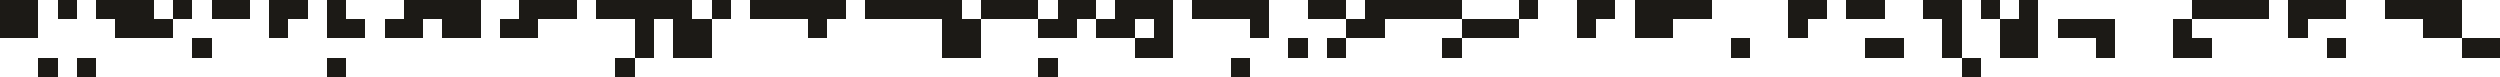
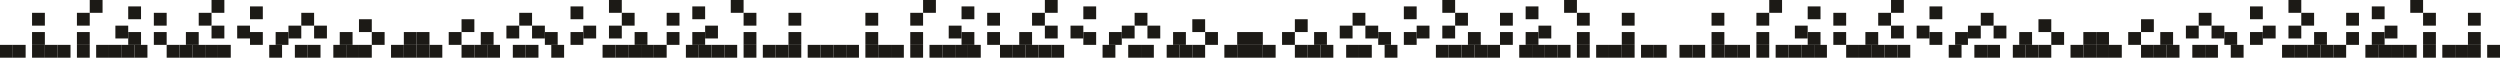
- <svg xmlns="http://www.w3.org/2000/svg" width="390" height="12" viewBox="0 0 390 12">
-   <g fill="#1c1a16" shape-rendering="crispEdges">
-     <rect x="0" y="0" width="6" height="3" />
-     <rect x="9" y="0" width="3" height="3" />
-     <rect x="15" y="0" width="9" height="3" />
-     <rect x="27" y="0" width="3" height="3" />
-     <rect x="33" y="0" width="6" height="3" />
-     <rect x="42" y="0" width="6" height="3" />
-     <rect x="51" y="0" width="3" height="3" />
-     <rect x="63" y="0" width="12" height="3" />
-     <rect x="81" y="0" width="9" height="3" />
-     <rect x="93" y="0" width="15" height="3" />
-     <rect x="111" y="0" width="3" height="3" />
-     <rect x="117" y="0" width="15" height="3" />
-     <rect x="135" y="0" width="15" height="3" />
-     <rect x="153" y="0" width="9" height="3" />
-     <rect x="165" y="0" width="6" height="3" />
-     <rect x="174" y="0" width="9" height="3" />
-     <rect x="186" y="0" width="12" height="3" />
-     <rect x="204" y="0" width="6" height="3" />
-     <rect x="213" y="0" width="15" height="3" />
-     <rect x="237" y="0" width="3" height="3" />
-     <rect x="246" y="0" width="6" height="3" />
-     <rect x="255" y="0" width="12" height="3" />
-     <rect x="279" y="0" width="6" height="3" />
-     <rect x="288" y="0" width="6" height="3" />
-     <rect x="300" y="0" width="6" height="3" />
-     <rect x="309" y="0" width="3" height="3" />
-     <rect x="315" y="0" width="3" height="3" />
-     <rect x="342" y="0" width="12" height="3" />
-     <rect x="357" y="0" width="9" height="3" />
-     <rect x="372" y="0" width="12" height="3" />
-     <rect x="0" y="3" width="6" height="3" />
-     <rect x="18" y="3" width="9" height="3" />
-     <rect x="42" y="3" width="3" height="3" />
-     <rect x="51" y="3" width="6" height="3" />
-     <rect x="60" y="3" width="6" height="3" />
-     <rect x="69" y="3" width="6" height="3" />
-     <rect x="78" y="3" width="6" height="3" />
-     <rect x="99" y="3" width="3" height="3" />
-     <rect x="105" y="3" width="6" height="3" />
-     <rect x="126" y="3" width="3" height="3" />
-     <rect x="147" y="3" width="6" height="3" />
-     <rect x="162" y="3" width="6" height="3" />
-     <rect x="171" y="3" width="6" height="3" />
-     <rect x="180" y="3" width="3" height="3" />
-     <rect x="195" y="3" width="3" height="3" />
-     <rect x="210" y="3" width="6" height="3" />
-     <rect x="228" y="3" width="9" height="3" />
-     <rect x="246" y="3" width="3" height="3" />
-     <rect x="255" y="3" width="6" height="3" />
-     <rect x="279" y="3" width="3" height="3" />
-     <rect x="303" y="3" width="3" height="3" />
-     <rect x="312" y="3" width="6" height="3" />
-     <rect x="321" y="3" width="9" height="3" />
-     <rect x="339" y="3" width="3" height="3" />
-     <rect x="357" y="3" width="3" height="3" />
-     <rect x="378" y="3" width="6" height="3" />
-     <rect x="30" y="6" width="3" height="3" />
-     <rect x="99" y="6" width="3" height="3" />
-     <rect x="105" y="6" width="6" height="3" />
-     <rect x="147" y="6" width="6" height="3" />
-     <rect x="177" y="6" width="6" height="3" />
-     <rect x="201" y="6" width="3" height="3" />
-     <rect x="207" y="6" width="3" height="3" />
-     <rect x="225" y="6" width="3" height="3" />
-     <rect x="270" y="6" width="3" height="3" />
-     <rect x="291" y="6" width="6" height="3" />
-     <rect x="303" y="6" width="3" height="3" />
-     <rect x="312" y="6" width="6" height="3" />
-     <rect x="327" y="6" width="3" height="3" />
-     <rect x="339" y="6" width="6" height="3" />
-     <rect x="363" y="6" width="3" height="3" />
-     <rect x="384" y="6" width="6" height="3" />
-     <rect x="6" y="9" width="3" height="3" />
-     <rect x="12" y="9" width="3" height="3" />
-     <rect x="51" y="9" width="3" height="3" />
-     <rect x="96" y="9" width="3" height="3" />
-     <rect x="162" y="9" width="3" height="3" />
-     <rect x="192" y="9" width="3" height="3" />
-     <rect x="306" y="9" width="3" height="3" />
-   </g>
+ <svg xmlns="http://www.w3.org/2000/svg" width="390" height="9" viewBox="0 0 390 9" fill="none">
+   <rect x="208" y="9" width="2" height="2" transform="rotate(-180 208 9)" fill="#1C1A16" />
+   <rect x="213" y="4" width="2" height="2" transform="rotate(-180 213 4)" fill="#1C1A16" />
+   <rect x="215" y="6" width="2" height="2" transform="rotate(-180 215 6)" fill="#1C1A16" />
+   <rect x="218" y="9" width="2" height="2" transform="rotate(-180 218 9)" fill="#1C1A16" />
+   <rect x="217" y="7" width="2" height="2" transform="rotate(-180 217 7)" fill="#1C1A16" />
+   <rect x="212" y="9" width="2" height="2" transform="rotate(-180 212 9)" fill="#1C1A16" />
+   <rect x="211" y="6" width="2" height="2" transform="rotate(-180 211 6)" fill="#1C1A16" />
+   <rect x="214" y="9" width="2" height="2" transform="rotate(-180 214 9)" fill="#1C1A16" />
+   <rect x="206" y="9" width="2" height="2" transform="rotate(-180 206 9)" fill="#1C1A16" />
+   <rect x="207" y="7" width="2" height="2" transform="rotate(-180 207 7)" fill="#1C1A16" />
+   <rect x="204" y="9" width="2" height="2" transform="rotate(-180 204 9)" fill="#1C1A16" />
+   <rect x="202" y="7" width="2" height="2" transform="rotate(-180 202 7)" fill="#1C1A16" />
+   <rect x="204" y="5" width="2" height="2" transform="rotate(-180 204 5)" fill="#1C1A16" />
+   <rect x="197" y="7" width="2" height="2" transform="rotate(-180 197 7)" fill="#1C1A16" />
+   <rect x="197" y="9" width="2" height="2" transform="rotate(-180 197 9)" fill="#1C1A16" />
+   <rect x="199" y="9" width="2" height="2" transform="rotate(-180 199 9)" fill="#1C1A16" />
+   <rect width="2" height="2" transform="matrix(1 0 0 -1 228 9)" fill="#1C1A16" />
+   <rect width="2" height="2" transform="matrix(1 0 0 -1 227 4)" fill="#1C1A16" />
+   <rect width="2" height="2" transform="matrix(1 0 0 -1 221 6)" fill="#1C1A16" />
+   <rect width="2" height="2" transform="matrix(1 0 0 -1 219 3)" fill="#1C1A16" />
+   <rect width="2" height="2" transform="matrix(1 0 0 -1 219 7)" fill="#1C1A16" />
+   <rect width="2" height="2" transform="matrix(1 0 0 -1 224 9)" fill="#1C1A16" />
+   <rect width="2" height="2" transform="matrix(1 0 0 -1 225 6)" fill="#1C1A16" />
+   <rect width="2" height="2" transform="matrix(1 0 0 -1 226 9)" fill="#1C1A16" />
+   <rect width="2" height="2" transform="matrix(1 0 0 -1 230 9)" fill="#1C1A16" />
+   <rect width="2" height="2" transform="matrix(1 0 0 -1 229 7)" fill="#1C1A16" />
+   <rect width="2" height="2" transform="matrix(1 0 0 -1 232 9)" fill="#1C1A16" />
+   <rect width="2" height="2" transform="matrix(1 0 0 -1 234 7)" fill="#1C1A16" />
+   <rect width="2" height="2" transform="matrix(1 0 0 -1 225 2)" fill="#1C1A16" />
+   <rect width="2" height="2" transform="matrix(1 0 0 -1 234 4)" fill="#1C1A16" />
+   <rect width="2" height="2" transform="matrix(1 0 0 -1 239 9)" fill="#1C1A16" />
+   <rect width="2" height="2" transform="matrix(1 0 0 -1 237 9)" fill="#1C1A16" />
+   <rect width="2" height="2" transform="matrix(1 0 0 -1 253 9)" fill="#1C1A16" />
+   <rect width="2" height="2" transform="matrix(1 0 0 -1 246 4)" fill="#1C1A16" />
+   <rect width="2" height="2" transform="matrix(1 0 0 -1 240 6)" fill="#1C1A16" />
+   <rect width="2" height="2" transform="matrix(1 0 0 -1 238 3)" fill="#1C1A16" />
+   <rect width="2" height="2" transform="matrix(1 0 0 -1 238 7)" fill="#1C1A16" />
+   <rect width="2" height="2" transform="matrix(1 0 0 -1 243 9)" fill="#1C1A16" />
+   <rect width="2" height="2" transform="matrix(1 0 0 -1 246 7)" fill="#1C1A16" />
+   <rect width="2" height="2" transform="matrix(1 0 0 -1 241 9)" fill="#1C1A16" />
+   <rect width="2" height="2" transform="matrix(1 0 0 -1 249 9)" fill="#1C1A16" />
+   <rect width="2" height="2" transform="matrix(1 0 0 -1 246 9)" fill="#1C1A16" />
+   <rect width="2" height="2" transform="matrix(1 0 0 -1 251 9)" fill="#1C1A16" />
+   <rect width="2" height="2" transform="matrix(1 0 0 -1 253 7)" fill="#1C1A16" />
+   <rect width="2" height="2" transform="matrix(1 0 0 -1 244 2)" fill="#1C1A16" />
+   <rect width="2" height="2" transform="matrix(1 0 0 -1 253 4)" fill="#1C1A16" />
+   <rect width="2" height="2" transform="matrix(1 0 0 -1 258 9)" fill="#1C1A16" />
+   <rect width="2" height="2" transform="matrix(1 0 0 -1 256 9)" fill="#1C1A16" />
+   <rect width="2" height="2" transform="matrix(1 0 0 -1 182 9)" fill="#1C1A16" />
+   <rect width="2" height="2" transform="matrix(1 0 0 -1 177 4)" fill="#1C1A16" />
+   <rect width="2" height="2" transform="matrix(1 0 0 -1 175 6)" fill="#1C1A16" />
+   <rect width="2" height="2" transform="matrix(1 0 0 -1 172 9)" fill="#1C1A16" />
+   <rect width="2" height="2" transform="matrix(1 0 0 -1 173 7)" fill="#1C1A16" />
+   <rect width="2" height="2" transform="matrix(1 0 0 -1 178 9)" fill="#1C1A16" />
+   <rect width="2" height="2" transform="matrix(1 0 0 -1 179 6)" fill="#1C1A16" />
+   <rect width="2" height="2" transform="matrix(1 0 0 -1 176 9)" fill="#1C1A16" />
+   <rect width="2" height="2" transform="matrix(1 0 0 -1 184 9)" fill="#1C1A16" />
+   <rect width="2" height="2" transform="matrix(1 0 0 -1 183 7)" fill="#1C1A16" />
+   <rect width="2" height="2" transform="matrix(1 0 0 -1 186 9)" fill="#1C1A16" />
+   <rect width="2" height="2" transform="matrix(1 0 0 -1 188 7)" fill="#1C1A16" />
+   <rect width="2" height="2" transform="matrix(1 0 0 -1 186 5)" fill="#1C1A16" />
+   <rect width="2" height="2" transform="matrix(1 0 0 -1 193 7)" fill="#1C1A16" />
+   <rect width="2" height="2" transform="matrix(1 0 0 -1 193 9)" fill="#1C1A16" />
+   <rect width="2" height="2" transform="matrix(1 0 0 -1 191 9)" fill="#1C1A16" />
+   <rect x="162" y="9" width="2" height="2" transform="rotate(-180 162 9)" fill="#1C1A16" />
+   <rect x="163" y="4" width="2" height="2" transform="rotate(-180 163 4)" fill="#1C1A16" />
+   <rect x="169" y="6" width="2" height="2" transform="rotate(-180 169 6)" fill="#1C1A16" />
+   <rect x="171" y="3" width="2" height="2" transform="rotate(-180 171 3)" fill="#1C1A16" />
+   <rect x="171" y="7" width="2" height="2" transform="rotate(-180 171 7)" fill="#1C1A16" />
+   <rect x="166" y="9" width="2" height="2" transform="rotate(-180 166 9)" fill="#1C1A16" />
+   <rect x="165" y="6" width="2" height="2" transform="rotate(-180 165 6)" fill="#1C1A16" />
+   <rect x="164" y="9" width="2" height="2" transform="rotate(-180 164 9)" fill="#1C1A16" />
+   <rect x="160" y="9" width="2" height="2" transform="rotate(-180 160 9)" fill="#1C1A16" />
+   <rect x="161" y="7" width="2" height="2" transform="rotate(-180 161 7)" fill="#1C1A16" />
+   <rect x="158" y="9" width="2" height="2" transform="rotate(-180 158 9)" fill="#1C1A16" />
+   <rect x="156" y="7" width="2" height="2" transform="rotate(-180 156 7)" fill="#1C1A16" />
+   <rect x="165" y="2" width="2" height="2" transform="rotate(-180 165 2)" fill="#1C1A16" />
+   <rect x="156" y="4" width="2" height="2" transform="rotate(-180 156 4)" fill="#1C1A16" />
+   <rect x="151" y="9" width="2" height="2" transform="rotate(-180 151 9)" fill="#1C1A16" />
+   <rect x="153" y="9" width="2" height="2" transform="rotate(-180 153 9)" fill="#1C1A16" />
+   <rect x="137" y="9" width="2" height="2" transform="rotate(-180 137 9)" fill="#1C1A16" />
+   <rect x="144" y="4" width="2" height="2" transform="rotate(-180 144 4)" fill="#1C1A16" />
+   <rect x="150" y="6" width="2" height="2" transform="rotate(-180 150 6)" fill="#1C1A16" />
+   <rect x="152" y="3" width="2" height="2" transform="rotate(-180 152 3)" fill="#1C1A16" />
+   <rect x="152" y="7" width="2" height="2" transform="rotate(-180 152 7)" fill="#1C1A16" />
+   <rect x="147" y="9" width="2" height="2" transform="rotate(-180 147 9)" fill="#1C1A16" />
+   <rect x="144" y="7" width="2" height="2" transform="rotate(-180 144 7)" fill="#1C1A16" />
+   <rect x="149" y="9" width="2" height="2" transform="rotate(-180 149 9)" fill="#1C1A16" />
+   <rect x="141" y="9" width="2" height="2" transform="rotate(-180 141 9)" fill="#1C1A16" />
+   <rect x="144" y="9" width="2" height="2" transform="rotate(-180 144 9)" fill="#1C1A16" />
+   <rect x="139" y="9" width="2" height="2" transform="rotate(-180 139 9)" fill="#1C1A16" />
+   <rect x="137" y="7" width="2" height="2" transform="rotate(-180 137 7)" fill="#1C1A16" />
+   <rect x="146" y="2" width="2" height="2" transform="rotate(-180 146 2)" fill="#1C1A16" />
+   <rect x="137" y="4" width="2" height="2" transform="rotate(-180 137 4)" fill="#1C1A16" />
+   <rect x="132" y="9" width="2" height="2" transform="rotate(-180 132 9)" fill="#1C1A16" />
+   <rect x="134" y="9" width="2" height="2" transform="rotate(-180 134 9)" fill="#1C1A16" />
+   <rect x="340" y="9" width="2" height="2" transform="rotate(-180 340 9)" fill="#1C1A16" />
+   <rect x="345" y="4" width="2" height="2" transform="rotate(-180 345 4)" fill="#1C1A16" />
+   <rect x="347" y="6" width="2" height="2" transform="rotate(-180 347 6)" fill="#1C1A16" />
+   <rect x="350" y="9" width="2" height="2" transform="rotate(-180 350 9)" fill="#1C1A16" />
+   <rect x="349" y="7" width="2" height="2" transform="rotate(-180 349 7)" fill="#1C1A16" />
+   <rect x="344" y="9" width="2" height="2" transform="rotate(-180 344 9)" fill="#1C1A16" />
+   <rect x="343" y="6" width="2" height="2" transform="rotate(-180 343 6)" fill="#1C1A16" />
+   <rect x="346" y="9" width="2" height="2" transform="rotate(-180 346 9)" fill="#1C1A16" />
+   <rect x="338" y="9" width="2" height="2" transform="rotate(-180 338 9)" fill="#1C1A16" />
+   <rect x="339" y="7" width="2" height="2" transform="rotate(-180 339 7)" fill="#1C1A16" />
+   <rect x="336" y="9" width="2" height="2" transform="rotate(-180 336 9)" fill="#1C1A16" />
+   <rect x="334" y="7" width="2" height="2" transform="rotate(-180 334 7)" fill="#1C1A16" />
+   <rect x="336" y="5" width="2" height="2" transform="rotate(-180 336 5)" fill="#1C1A16" />
+   <rect x="329" y="7" width="2" height="2" transform="rotate(-180 329 7)" fill="#1C1A16" />
+   <rect x="329" y="9" width="2" height="2" transform="rotate(-180 329 9)" fill="#1C1A16" />
+   <rect x="331" y="9" width="2" height="2" transform="rotate(-180 331 9)" fill="#1C1A16" />
+   <rect width="2" height="2" transform="matrix(1 0 0 -1 360 9)" fill="#1C1A16" />
+   <rect width="2" height="2" transform="matrix(1 0 0 -1 359 4)" fill="#1C1A16" />
+   <rect width="2" height="2" transform="matrix(1 0 0 -1 353 6)" fill="#1C1A16" />
+   <rect width="2" height="2" transform="matrix(1 0 0 -1 351 3)" fill="#1C1A16" />
+   <rect width="2" height="2" transform="matrix(1 0 0 -1 351 7)" fill="#1C1A16" />
+   <rect width="2" height="2" transform="matrix(1 0 0 -1 356 9)" fill="#1C1A16" />
+   <rect width="2" height="2" transform="matrix(1 0 0 -1 357 6)" fill="#1C1A16" />
+   <rect width="2" height="2" transform="matrix(1 0 0 -1 358 9)" fill="#1C1A16" />
+   <rect width="2" height="2" transform="matrix(1 0 0 -1 362 9)" fill="#1C1A16" />
+   <rect width="2" height="2" transform="matrix(1 0 0 -1 361 7)" fill="#1C1A16" />
+   <rect width="2" height="2" transform="matrix(1 0 0 -1 364 9)" fill="#1C1A16" />
+   <rect width="2" height="2" transform="matrix(1 0 0 -1 366 7)" fill="#1C1A16" />
+   <rect width="2" height="2" transform="matrix(1 0 0 -1 357 2)" fill="#1C1A16" />
+   <rect width="2" height="2" transform="matrix(1 0 0 -1 366 4)" fill="#1C1A16" />
+   <rect width="2" height="2" transform="matrix(1 0 0 -1 371 9)" fill="#1C1A16" />
+   <rect width="2" height="2" transform="matrix(1 0 0 -1 369 9)" fill="#1C1A16" />
+   <rect width="2" height="2" transform="matrix(1 0 0 -1 385 9)" fill="#1C1A16" />
+   <rect width="2" height="2" transform="matrix(1 0 0 -1 378 4)" fill="#1C1A16" />
+   <rect width="2" height="2" transform="matrix(1 0 0 -1 372 6)" fill="#1C1A16" />
+   <rect width="2" height="2" transform="matrix(1 0 0 -1 370 3)" fill="#1C1A16" />
+   <rect width="2" height="2" transform="matrix(1 0 0 -1 370 7)" fill="#1C1A16" />
+   <rect width="2" height="2" transform="matrix(1 0 0 -1 375 9)" fill="#1C1A16" />
+   <rect width="2" height="2" transform="matrix(1 0 0 -1 378 7)" fill="#1C1A16" />
+   <rect width="2" height="2" transform="matrix(1 0 0 -1 373 9)" fill="#1C1A16" />
+   <rect width="2" height="2" transform="matrix(1 0 0 -1 381 9)" fill="#1C1A16" />
+   <rect width="2" height="2" transform="matrix(1 0 0 -1 378 9)" fill="#1C1A16" />
+   <rect width="2" height="2" transform="matrix(1 0 0 -1 383 9)" fill="#1C1A16" />
+   <rect width="2" height="2" transform="matrix(1 0 0 -1 385 7)" fill="#1C1A16" />
+   <rect width="2" height="2" transform="matrix(1 0 0 -1 376 2)" fill="#1C1A16" />
+   <rect width="2" height="2" transform="matrix(1 0 0 -1 385 4)" fill="#1C1A16" />
+   <rect width="2" height="2" transform="matrix(1 0 0 -1 388 9)" fill="#1C1A16" />
+   <rect width="2" height="2" transform="matrix(1 0 0 -1 314 9)" fill="#1C1A16" />
+   <rect width="2" height="2" transform="matrix(1 0 0 -1 309 4)" fill="#1C1A16" />
+   <rect width="2" height="2" transform="matrix(1 0 0 -1 307 6)" fill="#1C1A16" />
+   <rect width="2" height="2" transform="matrix(1 0 0 -1 304 9)" fill="#1C1A16" />
+   <rect width="2" height="2" transform="matrix(1 0 0 -1 305 7)" fill="#1C1A16" />
+   <rect width="2" height="2" transform="matrix(1 0 0 -1 310 9)" fill="#1C1A16" />
+   <rect width="2" height="2" transform="matrix(1 0 0 -1 311 6)" fill="#1C1A16" />
+   <rect width="2" height="2" transform="matrix(1 0 0 -1 308 9)" fill="#1C1A16" />
+   <rect width="2" height="2" transform="matrix(1 0 0 -1 316 9)" fill="#1C1A16" />
+   <rect width="2" height="2" transform="matrix(1 0 0 -1 315 7)" fill="#1C1A16" />
+   <rect width="2" height="2" transform="matrix(1 0 0 -1 318 9)" fill="#1C1A16" />
+   <rect width="2" height="2" transform="matrix(1 0 0 -1 320 7)" fill="#1C1A16" />
+   <rect width="2" height="2" transform="matrix(1 0 0 -1 318 5)" fill="#1C1A16" />
+   <rect width="2" height="2" transform="matrix(1 0 0 -1 325 7)" fill="#1C1A16" />
+   <rect width="2" height="2" transform="matrix(1 0 0 -1 325 9)" fill="#1C1A16" />
+   <rect width="2" height="2" transform="matrix(1 0 0 -1 323 9)" fill="#1C1A16" />
+   <rect x="294" y="9" width="2" height="2" transform="rotate(-180 294 9)" fill="#1C1A16" />
+   <rect x="295" y="4" width="2" height="2" transform="rotate(-180 295 4)" fill="#1C1A16" />
+   <rect x="301" y="6" width="2" height="2" transform="rotate(-180 301 6)" fill="#1C1A16" />
+   <rect x="303" y="3" width="2" height="2" transform="rotate(-180 303 3)" fill="#1C1A16" />
+   <rect x="303" y="7" width="2" height="2" transform="rotate(-180 303 7)" fill="#1C1A16" />
+   <rect x="298" y="9" width="2" height="2" transform="rotate(-180 298 9)" fill="#1C1A16" />
+   <rect x="297" y="6" width="2" height="2" transform="rotate(-180 297 6)" fill="#1C1A16" />
+   <rect x="296" y="9" width="2" height="2" transform="rotate(-180 296 9)" fill="#1C1A16" />
+   <rect x="292" y="9" width="2" height="2" transform="rotate(-180 292 9)" fill="#1C1A16" />
+   <rect x="293" y="7" width="2" height="2" transform="rotate(-180 293 7)" fill="#1C1A16" />
+   <rect x="290" y="9" width="2" height="2" transform="rotate(-180 290 9)" fill="#1C1A16" />
+   <rect x="288" y="7" width="2" height="2" transform="rotate(-180 288 7)" fill="#1C1A16" />
+   <rect x="297" y="2" width="2" height="2" transform="rotate(-180 297 2)" fill="#1C1A16" />
+   <rect x="288" y="4" width="2" height="2" transform="rotate(-180 288 4)" fill="#1C1A16" />
+   <rect x="283" y="9" width="2" height="2" transform="rotate(-180 283 9)" fill="#1C1A16" />
+   <rect x="285" y="9" width="2" height="2" transform="rotate(-180 285 9)" fill="#1C1A16" />
+   <rect x="269" y="9" width="2" height="2" transform="rotate(-180 269 9)" fill="#1C1A16" />
+   <rect x="276" y="4" width="2" height="2" transform="rotate(-180 276 4)" fill="#1C1A16" />
+   <rect x="282" y="6" width="2" height="2" transform="rotate(-180 282 6)" fill="#1C1A16" />
+   <rect x="284" y="3" width="2" height="2" transform="rotate(-180 284 3)" fill="#1C1A16" />
+   <rect x="284" y="7" width="2" height="2" transform="rotate(-180 284 7)" fill="#1C1A16" />
+   <rect x="279" y="9" width="2" height="2" transform="rotate(-180 279 9)" fill="#1C1A16" />
+   <rect x="276" y="7" width="2" height="2" transform="rotate(-180 276 7)" fill="#1C1A16" />
+   <rect x="281" y="9" width="2" height="2" transform="rotate(-180 281 9)" fill="#1C1A16" />
+   <rect x="273" y="9" width="2" height="2" transform="rotate(-180 273 9)" fill="#1C1A16" />
+   <rect x="276" y="9" width="2" height="2" transform="rotate(-180 276 9)" fill="#1C1A16" />
+   <rect x="271" y="9" width="2" height="2" transform="rotate(-180 271 9)" fill="#1C1A16" />
+   <rect x="269" y="7" width="2" height="2" transform="rotate(-180 269 7)" fill="#1C1A16" />
+   <rect x="278" y="2" width="2" height="2" transform="rotate(-180 278 2)" fill="#1C1A16" />
+   <rect x="269" y="4" width="2" height="2" transform="rotate(-180 269 4)" fill="#1C1A16" />
+   <rect x="264" y="9" width="2" height="2" transform="rotate(-180 264 9)" fill="#1C1A16" />
+   <rect x="266" y="9" width="2" height="2" transform="rotate(-180 266 9)" fill="#1C1A16" />
+   <rect width="2" height="2" transform="matrix(1 0 0 -1 52 9)" fill="#1C1A16" />
+   <rect width="2" height="2" transform="matrix(1 0 0 -1 47 4)" fill="#1C1A16" />
+   <rect width="2" height="2" transform="matrix(1 0 0 -1 45 6)" fill="#1C1A16" />
+   <rect width="2" height="2" transform="matrix(1 0 0 -1 42 9)" fill="#1C1A16" />
+   <rect width="2" height="2" transform="matrix(1 0 0 -1 43 7)" fill="#1C1A16" />
+   <rect width="2" height="2" transform="matrix(1 0 0 -1 48 9)" fill="#1C1A16" />
+   <rect width="2" height="2" transform="matrix(1 0 0 -1 49 6)" fill="#1C1A16" />
+   <rect width="2" height="2" transform="matrix(1 0 0 -1 46 9)" fill="#1C1A16" />
+   <rect width="2" height="2" transform="matrix(1 0 0 -1 54 9)" fill="#1C1A16" />
+   <rect width="2" height="2" transform="matrix(1 0 0 -1 53 7)" fill="#1C1A16" />
+   <rect width="2" height="2" transform="matrix(1 0 0 -1 56 9)" fill="#1C1A16" />
+   <rect width="2" height="2" transform="matrix(1 0 0 -1 58 7)" fill="#1C1A16" />
+   <rect width="2" height="2" transform="matrix(1 0 0 -1 56 5)" fill="#1C1A16" />
+   <rect width="2" height="2" transform="matrix(1 0 0 -1 63 7)" fill="#1C1A16" />
+   <rect width="2" height="2" transform="matrix(1 0 0 -1 63 9)" fill="#1C1A16" />
+   <rect width="2" height="2" transform="matrix(1 0 0 -1 61 9)" fill="#1C1A16" />
+   <rect x="32" y="9" width="2" height="2" transform="rotate(-180 32 9)" fill="#1C1A16" />
+   <rect x="33" y="4" width="2" height="2" transform="rotate(-180 33 4)" fill="#1C1A16" />
+   <rect x="39" y="6" width="2" height="2" transform="rotate(-180 39 6)" fill="#1C1A16" />
+   <rect x="41" y="3" width="2" height="2" transform="rotate(-180 41 3)" fill="#1C1A16" />
+   <rect x="41" y="7" width="2" height="2" transform="rotate(-180 41 7)" fill="#1C1A16" />
+   <rect x="36" y="9" width="2" height="2" transform="rotate(-180 36 9)" fill="#1C1A16" />
+   <rect x="35" y="6" width="2" height="2" transform="rotate(-180 35 6)" fill="#1C1A16" />
+   <rect x="34" y="9" width="2" height="2" transform="rotate(-180 34 9)" fill="#1C1A16" />
+   <rect x="30" y="9" width="2" height="2" transform="rotate(-180 30 9)" fill="#1C1A16" />
+   <rect x="31" y="7" width="2" height="2" transform="rotate(-180 31 7)" fill="#1C1A16" />
+   <rect x="28" y="9" width="2" height="2" transform="rotate(-180 28 9)" fill="#1C1A16" />
+   <rect x="26" y="7" width="2" height="2" transform="rotate(-180 26 7)" fill="#1C1A16" />
+   <rect x="35" y="2" width="2" height="2" transform="rotate(-180 35 2)" fill="#1C1A16" />
+   <rect x="26" y="4" width="2" height="2" transform="rotate(-180 26 4)" fill="#1C1A16" />
+   <rect x="21" y="9" width="2" height="2" transform="rotate(-180 21 9)" fill="#1C1A16" />
+   <rect x="23" y="9" width="2" height="2" transform="rotate(-180 23 9)" fill="#1C1A16" />
+   <rect x="7" y="9" width="2" height="2" transform="rotate(-180 7 9)" fill="#1C1A16" />
+   <rect x="14" y="4" width="2" height="2" transform="rotate(-180 14 4)" fill="#1C1A16" />
+   <rect x="20" y="6" width="2" height="2" transform="rotate(-180 20 6)" fill="#1C1A16" />
+   <rect x="22" y="3" width="2" height="2" transform="rotate(-180 22 3)" fill="#1C1A16" />
+   <rect x="22" y="7" width="2" height="2" transform="rotate(-180 22 7)" fill="#1C1A16" />
+   <rect x="17" y="9" width="2" height="2" transform="rotate(-180 17 9)" fill="#1C1A16" />
+   <rect x="14" y="7" width="2" height="2" transform="rotate(-180 14 7)" fill="#1C1A16" />
+   <rect x="19" y="9" width="2" height="2" transform="rotate(-180 19 9)" fill="#1C1A16" />
+   <rect x="11" y="9" width="2" height="2" transform="rotate(-180 11 9)" fill="#1C1A16" />
+   <rect x="14" y="9" width="2" height="2" transform="rotate(-180 14 9)" fill="#1C1A16" />
+   <rect x="9" y="9" width="2" height="2" transform="rotate(-180 9 9)" fill="#1C1A16" />
+   <rect x="7" y="7" width="2" height="2" transform="rotate(-180 7 7)" fill="#1C1A16" />
+   <rect x="16" y="2" width="2" height="2" transform="rotate(-180 16 2)" fill="#1C1A16" />
+   <rect x="7" y="4" width="2" height="2" transform="rotate(-180 7 4)" fill="#1C1A16" />
+   <rect x="2" y="9" width="2" height="2" transform="rotate(-180 2 9)" fill="#1C1A16" />
+   <rect x="4" y="9" width="2" height="2" transform="rotate(-180 4 9)" fill="#1C1A16" />
+   <rect x="78" y="9" width="2" height="2" transform="rotate(-180 78 9)" fill="#1C1A16" />
+   <rect x="83" y="4" width="2" height="2" transform="rotate(-180 83 4)" fill="#1C1A16" />
+   <rect x="85" y="6" width="2" height="2" transform="rotate(-180 85 6)" fill="#1C1A16" />
+   <rect x="88" y="9" width="2" height="2" transform="rotate(-180 88 9)" fill="#1C1A16" />
+   <rect x="87" y="7" width="2" height="2" transform="rotate(-180 87 7)" fill="#1C1A16" />
+   <rect x="82" y="9" width="2" height="2" transform="rotate(-180 82 9)" fill="#1C1A16" />
+   <rect x="81" y="6" width="2" height="2" transform="rotate(-180 81 6)" fill="#1C1A16" />
+   <rect x="84" y="9" width="2" height="2" transform="rotate(-180 84 9)" fill="#1C1A16" />
+   <rect x="76" y="9" width="2" height="2" transform="rotate(-180 76 9)" fill="#1C1A16" />
+   <rect x="77" y="7" width="2" height="2" transform="rotate(-180 77 7)" fill="#1C1A16" />
+   <rect x="74" y="9" width="2" height="2" transform="rotate(-180 74 9)" fill="#1C1A16" />
+   <rect x="72" y="7" width="2" height="2" transform="rotate(-180 72 7)" fill="#1C1A16" />
+   <rect x="74" y="5" width="2" height="2" transform="rotate(-180 74 5)" fill="#1C1A16" />
+   <rect x="67" y="7" width="2" height="2" transform="rotate(-180 67 7)" fill="#1C1A16" />
+   <rect x="67" y="9" width="2" height="2" transform="rotate(-180 67 9)" fill="#1C1A16" />
+   <rect x="69" y="9" width="2" height="2" transform="rotate(-180 69 9)" fill="#1C1A16" />
+   <rect width="2" height="2" transform="matrix(1 0 0 -1 98 9)" fill="#1C1A16" />
+   <rect width="2" height="2" transform="matrix(1 0 0 -1 97 4)" fill="#1C1A16" />
+   <rect width="2" height="2" transform="matrix(1 0 0 -1 91 6)" fill="#1C1A16" />
+   <rect width="2" height="2" transform="matrix(1 0 0 -1 89 3)" fill="#1C1A16" />
+   <rect width="2" height="2" transform="matrix(1 0 0 -1 89 7)" fill="#1C1A16" />
+   <rect width="2" height="2" transform="matrix(1 0 0 -1 94 9)" fill="#1C1A16" />
+   <rect width="2" height="2" transform="matrix(1 0 0 -1 95 6)" fill="#1C1A16" />
+   <rect width="2" height="2" transform="matrix(1 0 0 -1 96 9)" fill="#1C1A16" />
+   <rect width="2" height="2" transform="matrix(1 0 0 -1 100 9)" fill="#1C1A16" />
+   <rect width="2" height="2" transform="matrix(1 0 0 -1 99 7)" fill="#1C1A16" />
+   <rect width="2" height="2" transform="matrix(1 0 0 -1 102 9)" fill="#1C1A16" />
+   <rect width="2" height="2" transform="matrix(1 0 0 -1 104 7)" fill="#1C1A16" />
+   <rect width="2" height="2" transform="matrix(1 0 0 -1 95 2)" fill="#1C1A16" />
+   <rect width="2" height="2" transform="matrix(1 0 0 -1 104 4)" fill="#1C1A16" />
+   <rect width="2" height="2" transform="matrix(1 0 0 -1 109 9)" fill="#1C1A16" />
+   <rect width="2" height="2" transform="matrix(1 0 0 -1 107 9)" fill="#1C1A16" />
+   <rect width="2" height="2" transform="matrix(1 0 0 -1 123 9)" fill="#1C1A16" />
+   <rect width="2" height="2" transform="matrix(1 0 0 -1 116 4)" fill="#1C1A16" />
+   <rect width="2" height="2" transform="matrix(1 0 0 -1 110 6)" fill="#1C1A16" />
+   <rect width="2" height="2" transform="matrix(1 0 0 -1 108 3)" fill="#1C1A16" />
+   <rect width="2" height="2" transform="matrix(1 0 0 -1 108 7)" fill="#1C1A16" />
+   <rect width="2" height="2" transform="matrix(1 0 0 -1 113 9)" fill="#1C1A16" />
+   <rect width="2" height="2" transform="matrix(1 0 0 -1 116 7)" fill="#1C1A16" />
+   <rect width="2" height="2" transform="matrix(1 0 0 -1 111 9)" fill="#1C1A16" />
+   <rect width="2" height="2" transform="matrix(1 0 0 -1 119 9)" fill="#1C1A16" />
+   <rect width="2" height="2" transform="matrix(1 0 0 -1 116 9)" fill="#1C1A16" />
+   <rect width="2" height="2" transform="matrix(1 0 0 -1 121 9)" fill="#1C1A16" />
+   <rect width="2" height="2" transform="matrix(1 0 0 -1 123 7)" fill="#1C1A16" />
+   <rect width="2" height="2" transform="matrix(1 0 0 -1 114 2)" fill="#1C1A16" />
+   <rect width="2" height="2" transform="matrix(1 0 0 -1 123 4)" fill="#1C1A16" />
+   <rect width="2" height="2" transform="matrix(1 0 0 -1 128 9)" fill="#1C1A16" />
+   <rect width="2" height="2" transform="matrix(1 0 0 -1 126 9)" fill="#1C1A16" />
</svg>
